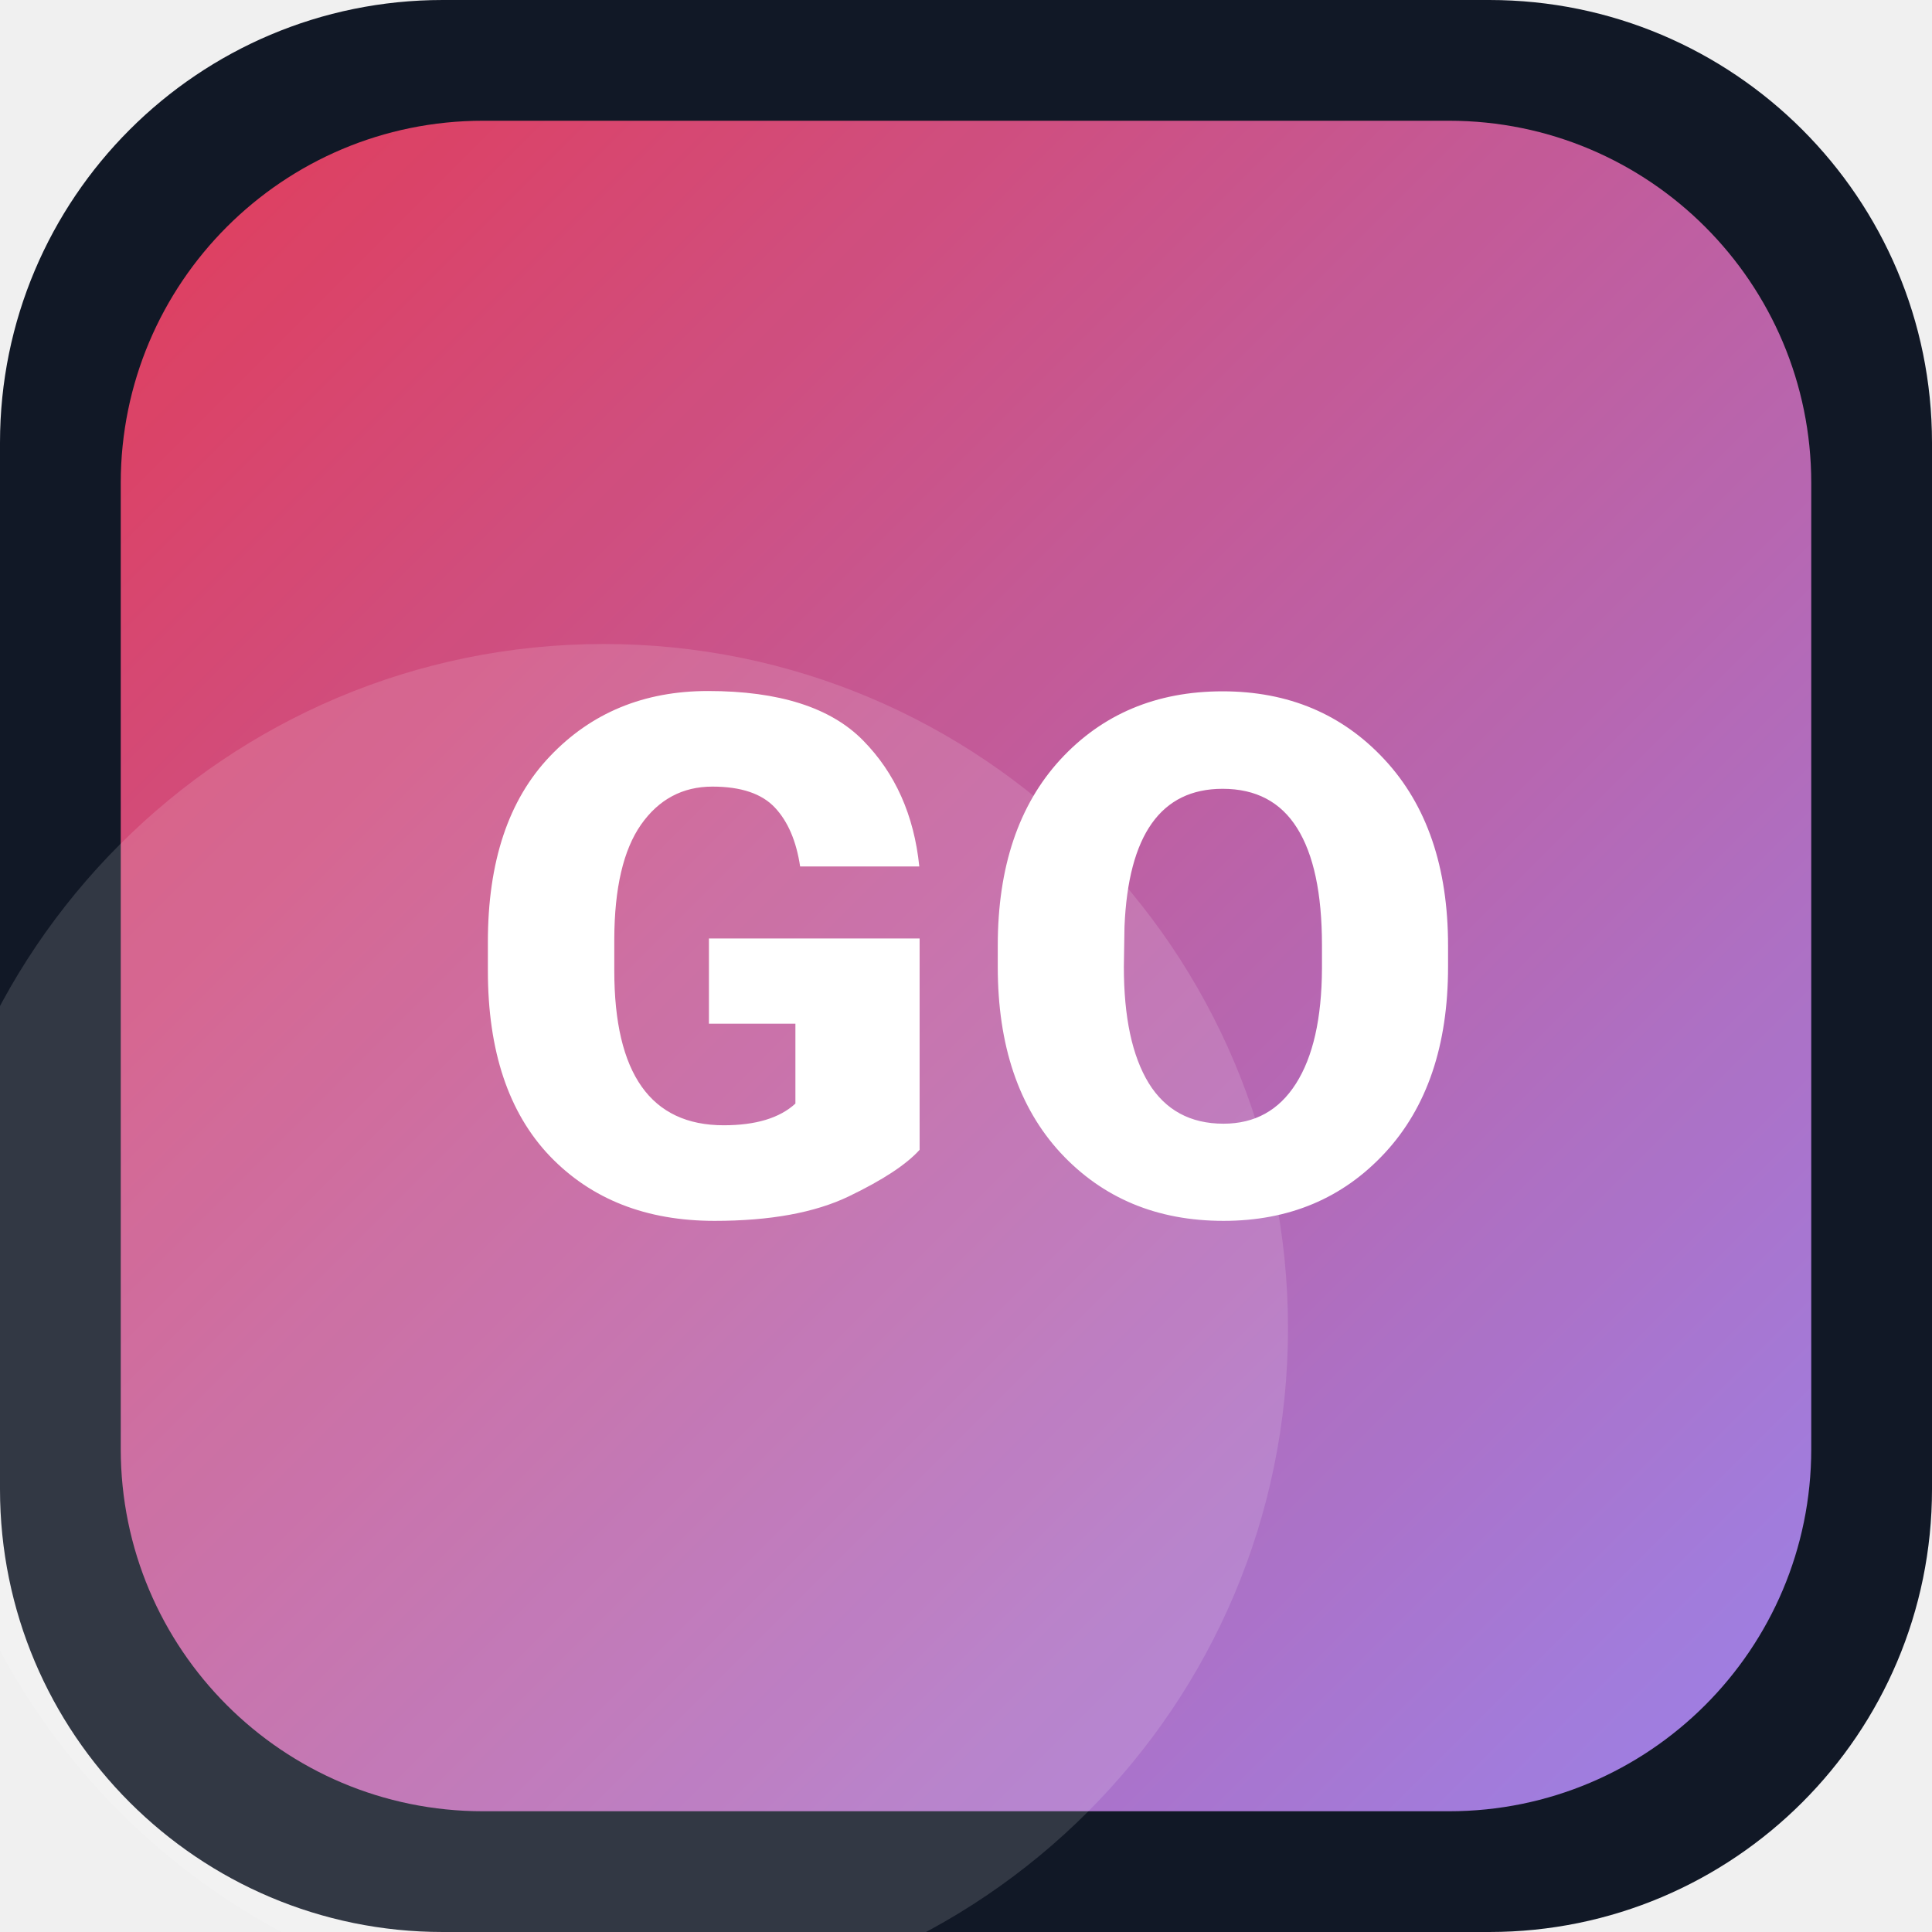
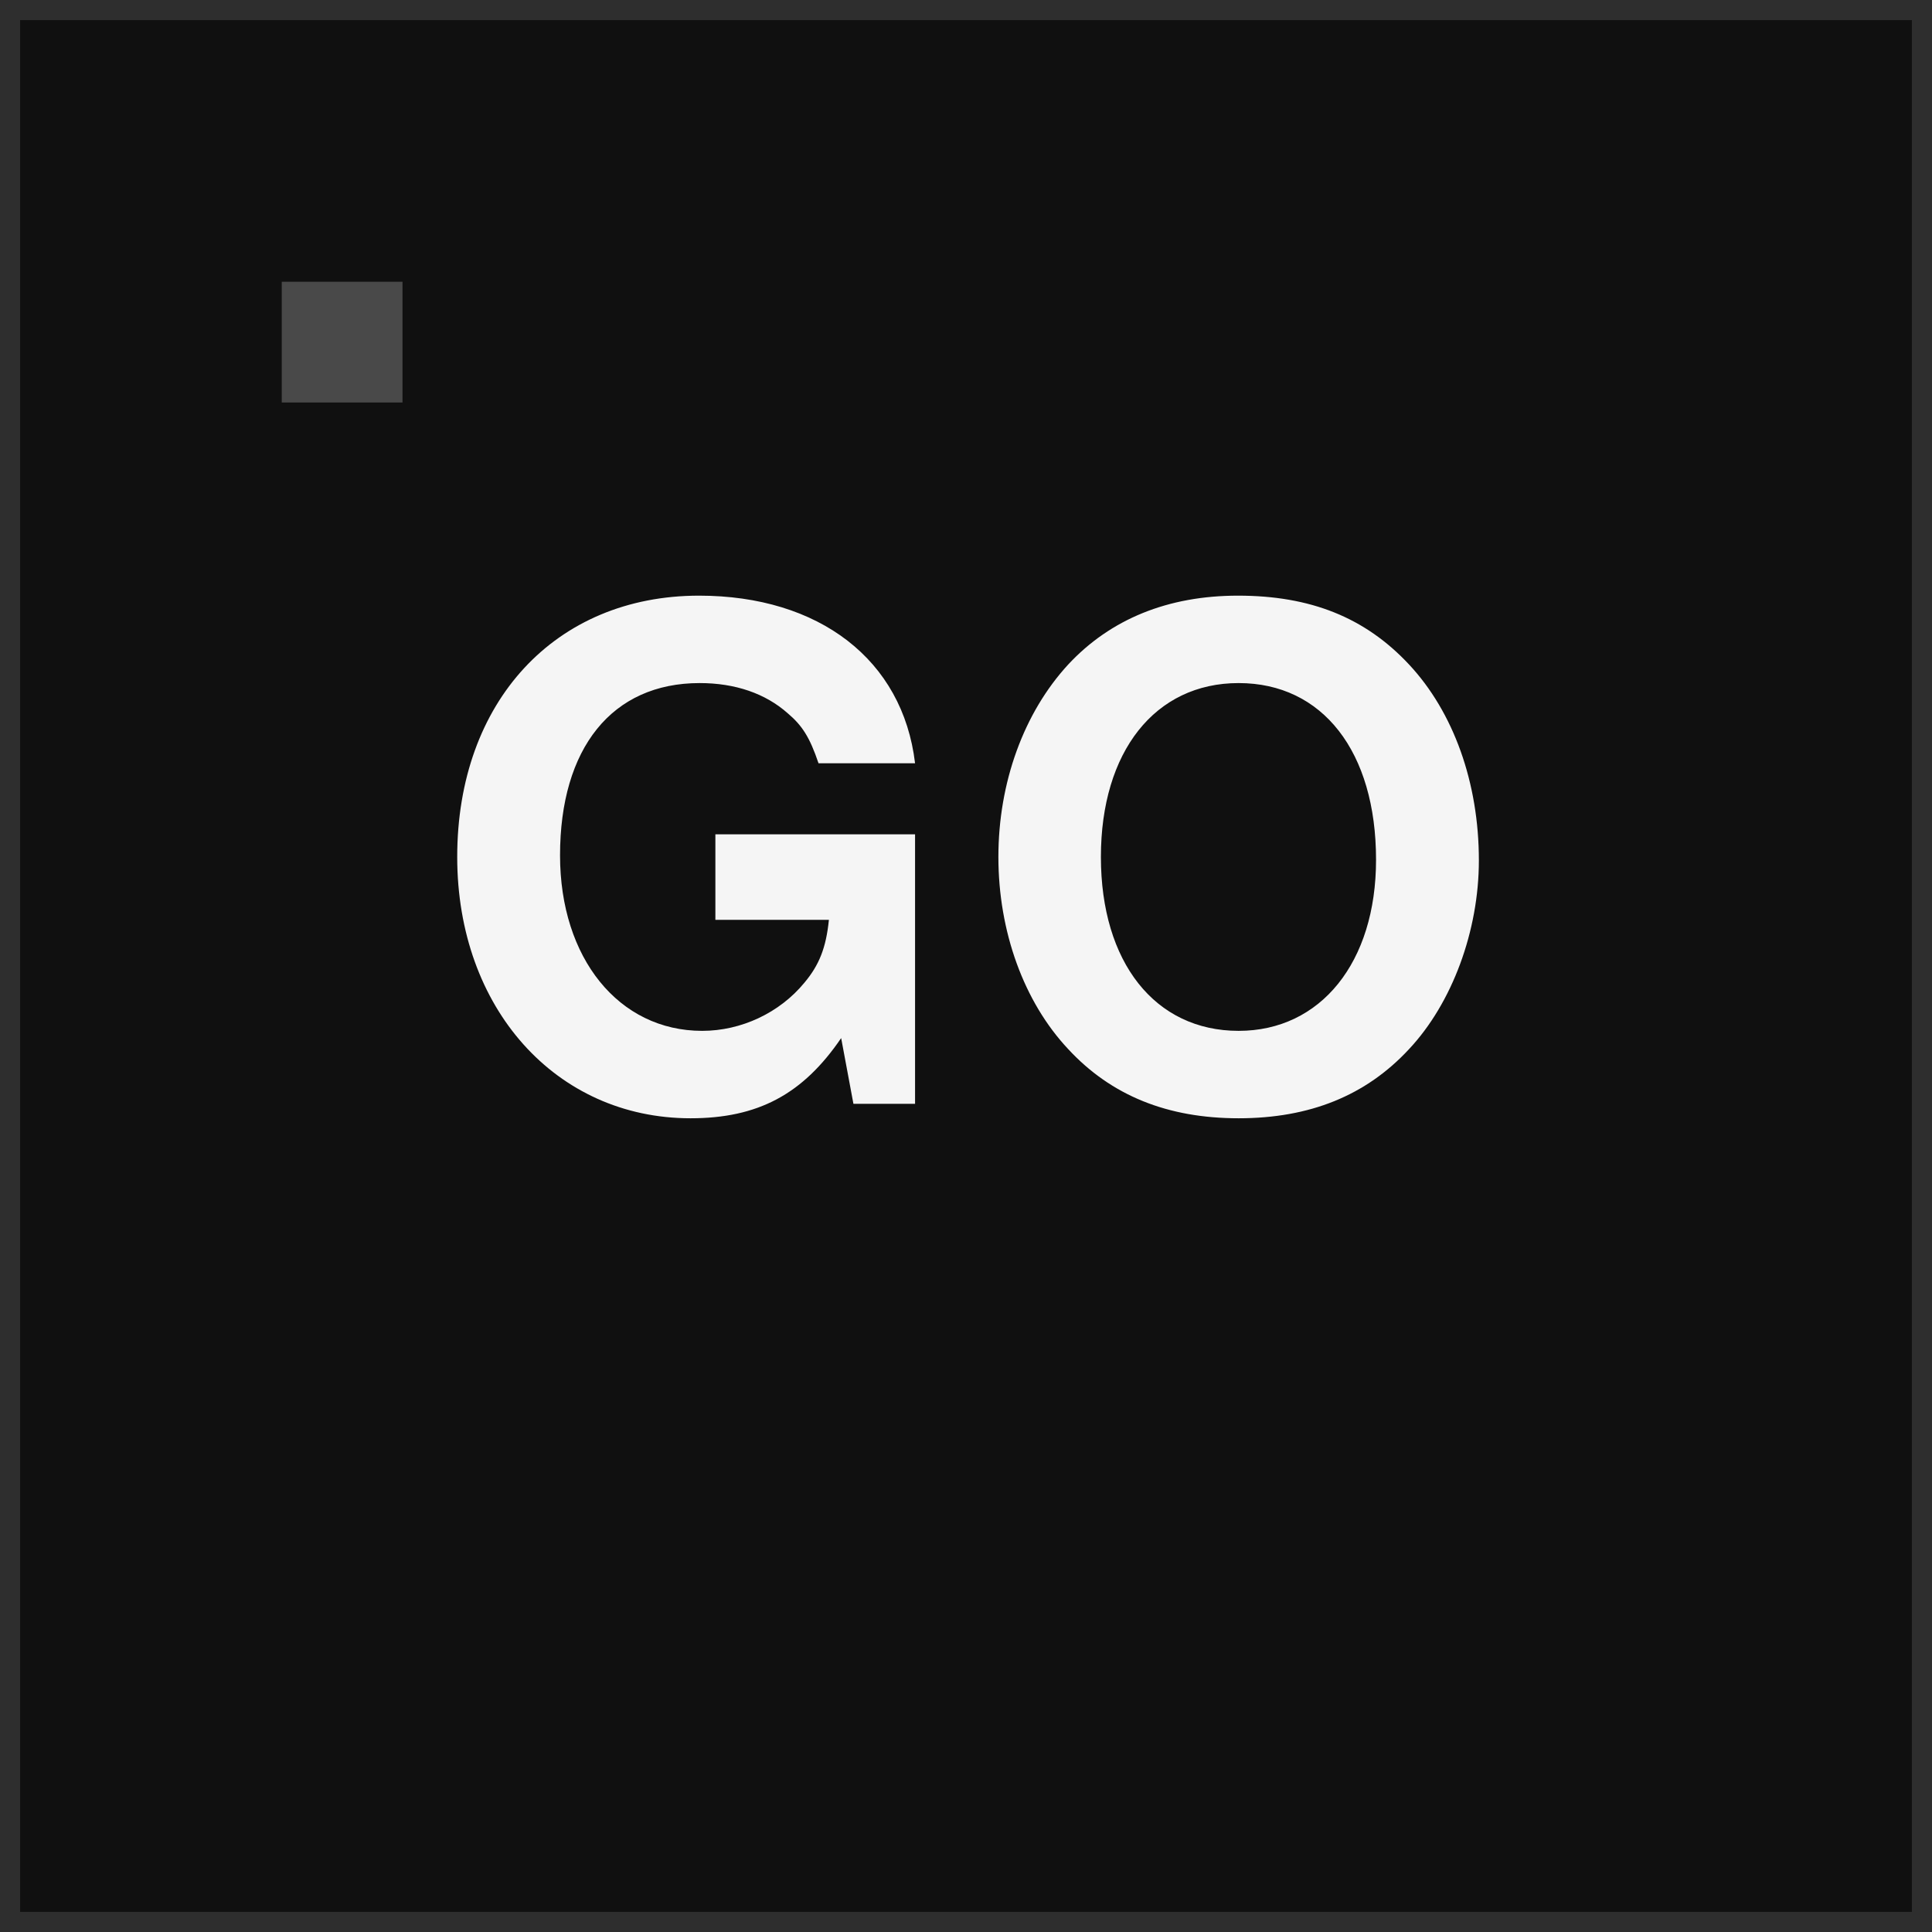
- <svg xmlns="http://www.w3.org/2000/svg" viewBox="0 0 96 96" role="img" aria-label="Google logo">
-   <defs>
-     <linearGradient id="m" x1="0" y1="0" x2="1" y2="1">
-       <stop offset="0" stop-color="#f43f5e" />
-       <stop offset="1" stop-color="#a78bfa" />
-     </linearGradient>
-   </defs>
-   <rect width="96" height="96" rx="22" fill="#111826" />
-   <rect x="6" y="6" width="84" height="84" rx="18" fill="url(#m)" opacity="0.92" />
-   <circle cx="30" cy="66" r="34" fill="#ffffff" opacity="0.14" />
-   <text x="48" y="48" font-family="ui-sans-serif, system-ui, -apple-system, 'Segoe UI', Roboto, sans-serif" font-size="36" font-weight="800" fill="#ffffff" text-anchor="middle" dominant-baseline="central" letter-spacing="1">GO</text>
+ <svg xmlns="http://www.w3.org/2000/svg" viewBox="0 0 96 96" role="img" aria-label="Google mark">
+   <rect width="96" height="96" fill="#101010" />
+   <rect x="0.5" y="0.5" width="95" height="95" fill="none" stroke="#2e2e2e" />
+   <rect x="14" y="14" width="6" height="6" fill="#f5f5f5" fill-opacity="0.25" />
+   <text x="48" y="47" font-family="'Helvetica Neue', Helvetica, Arial, sans-serif" font-size="34" font-weight="700" fill="#f5f5f5" text-anchor="middle" dominant-baseline="central" letter-spacing="0.5">GO</text>
</svg>
